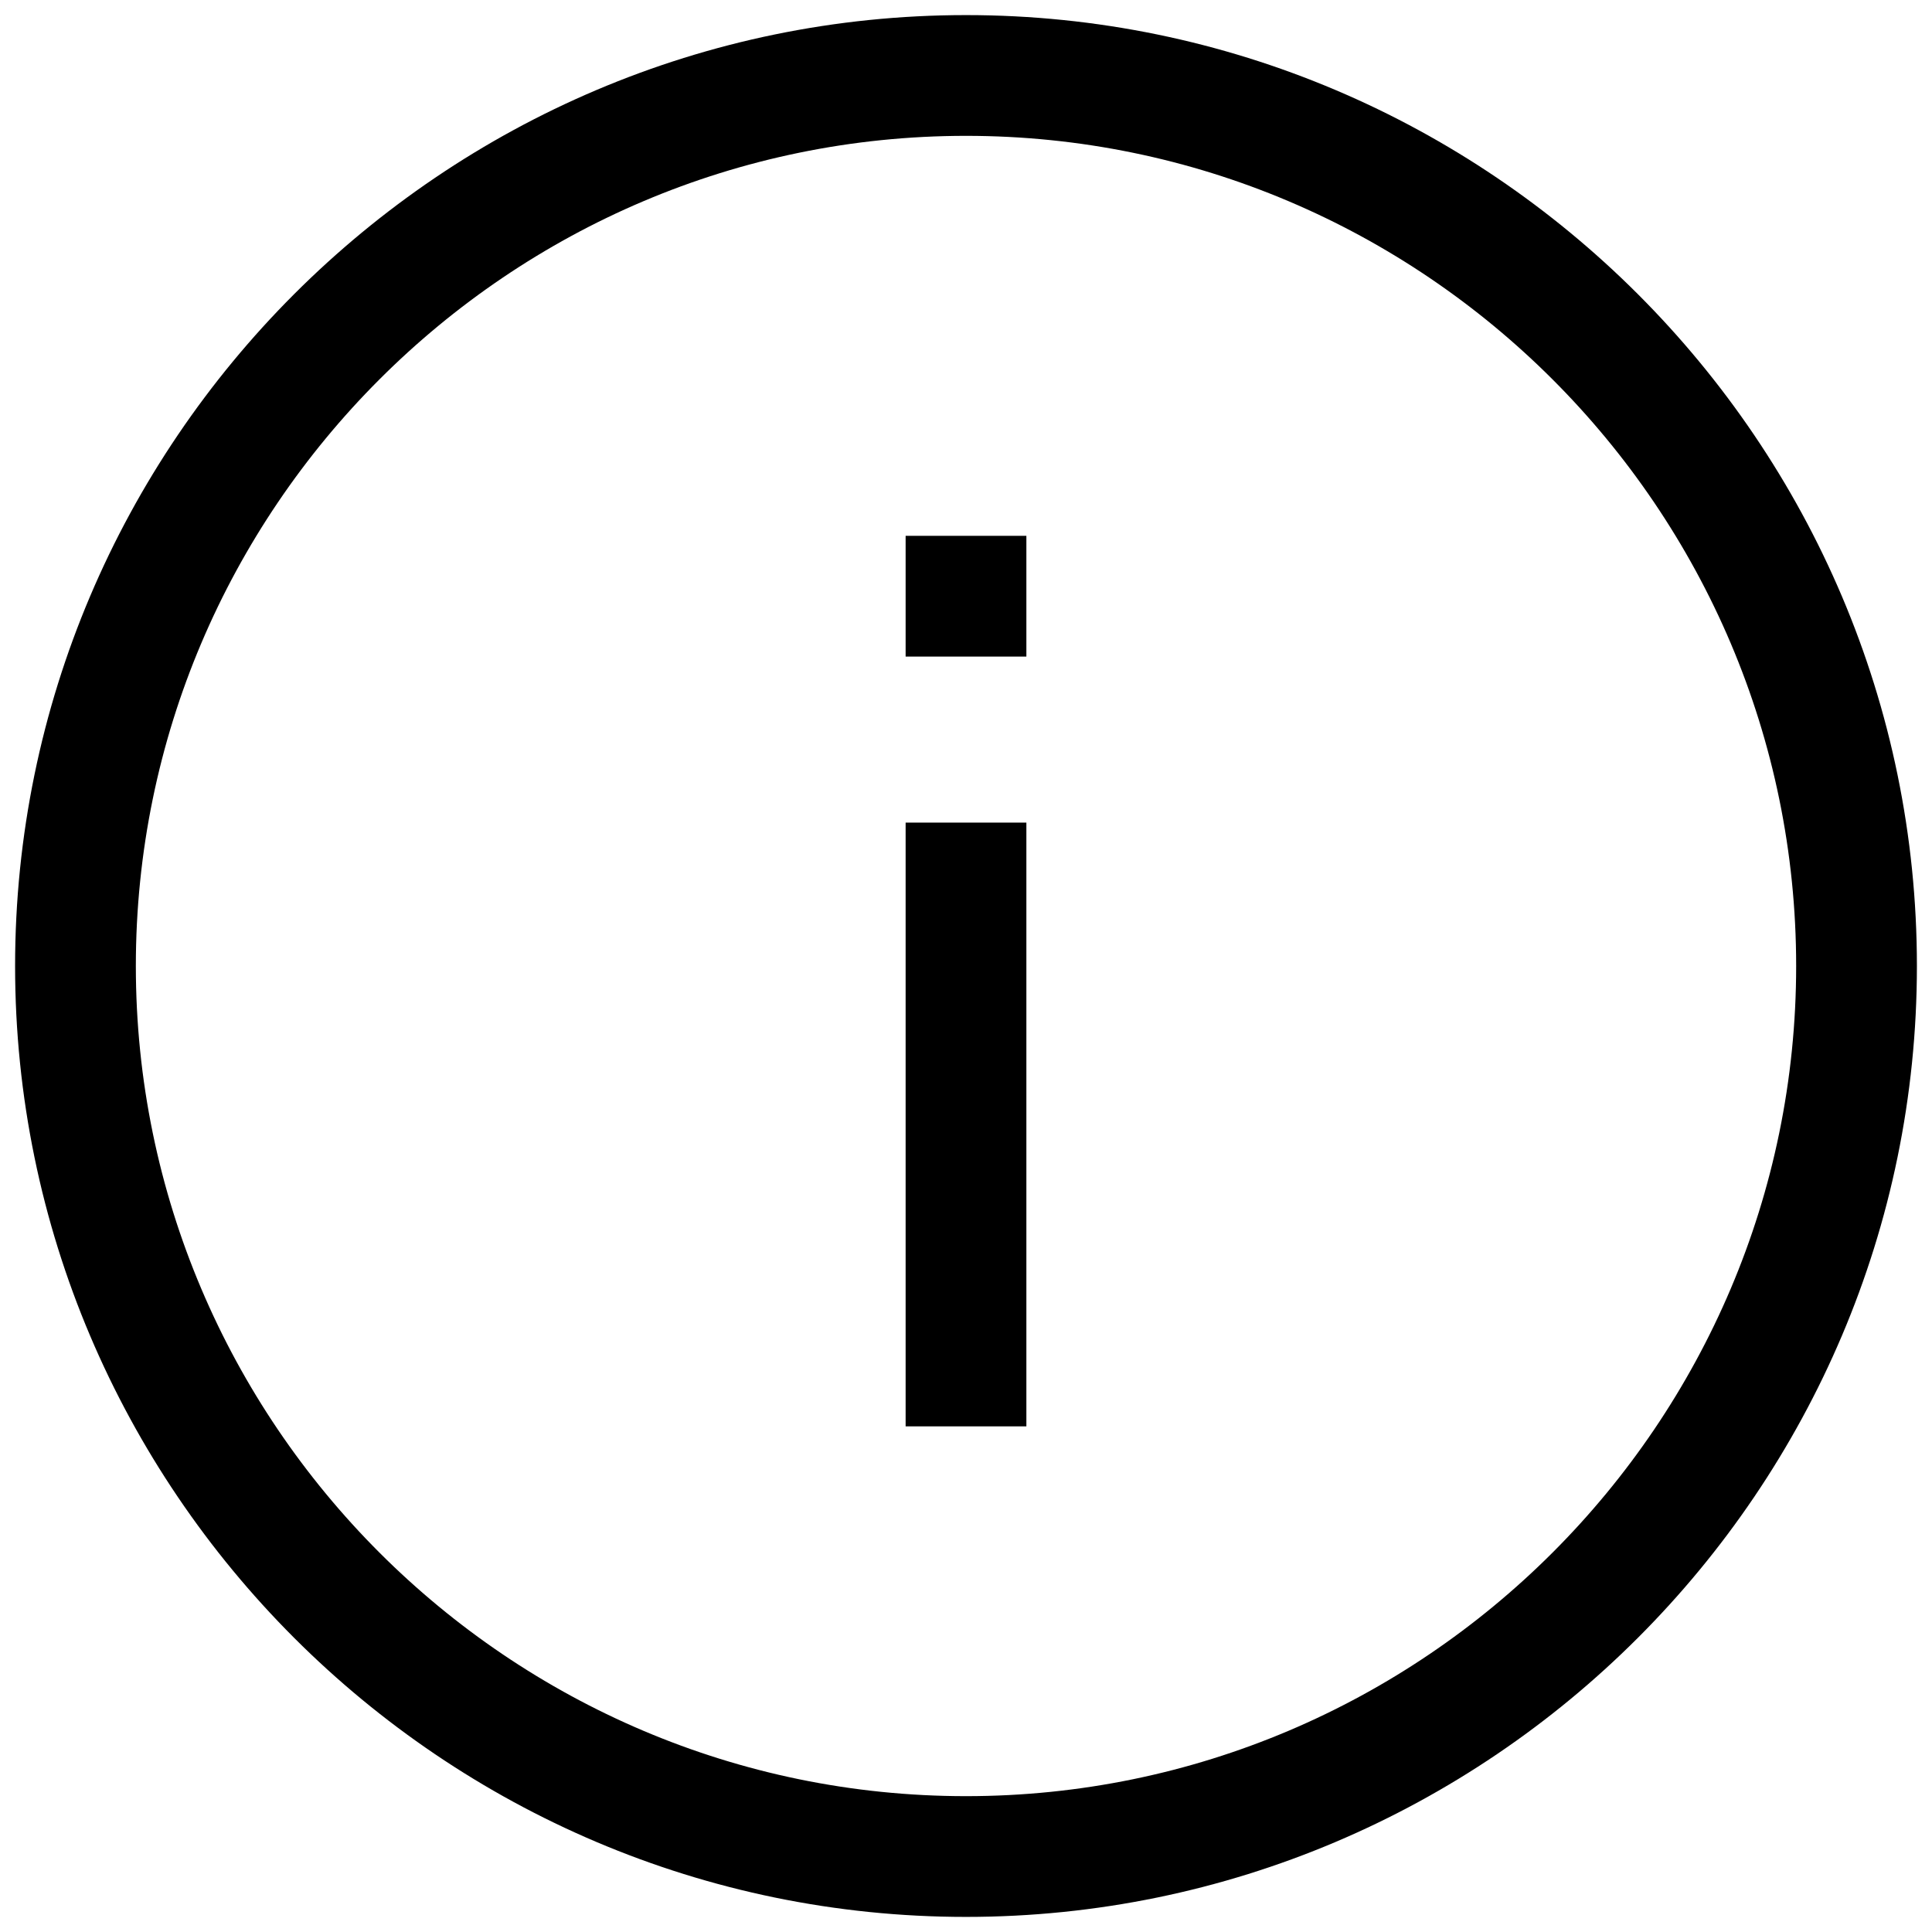
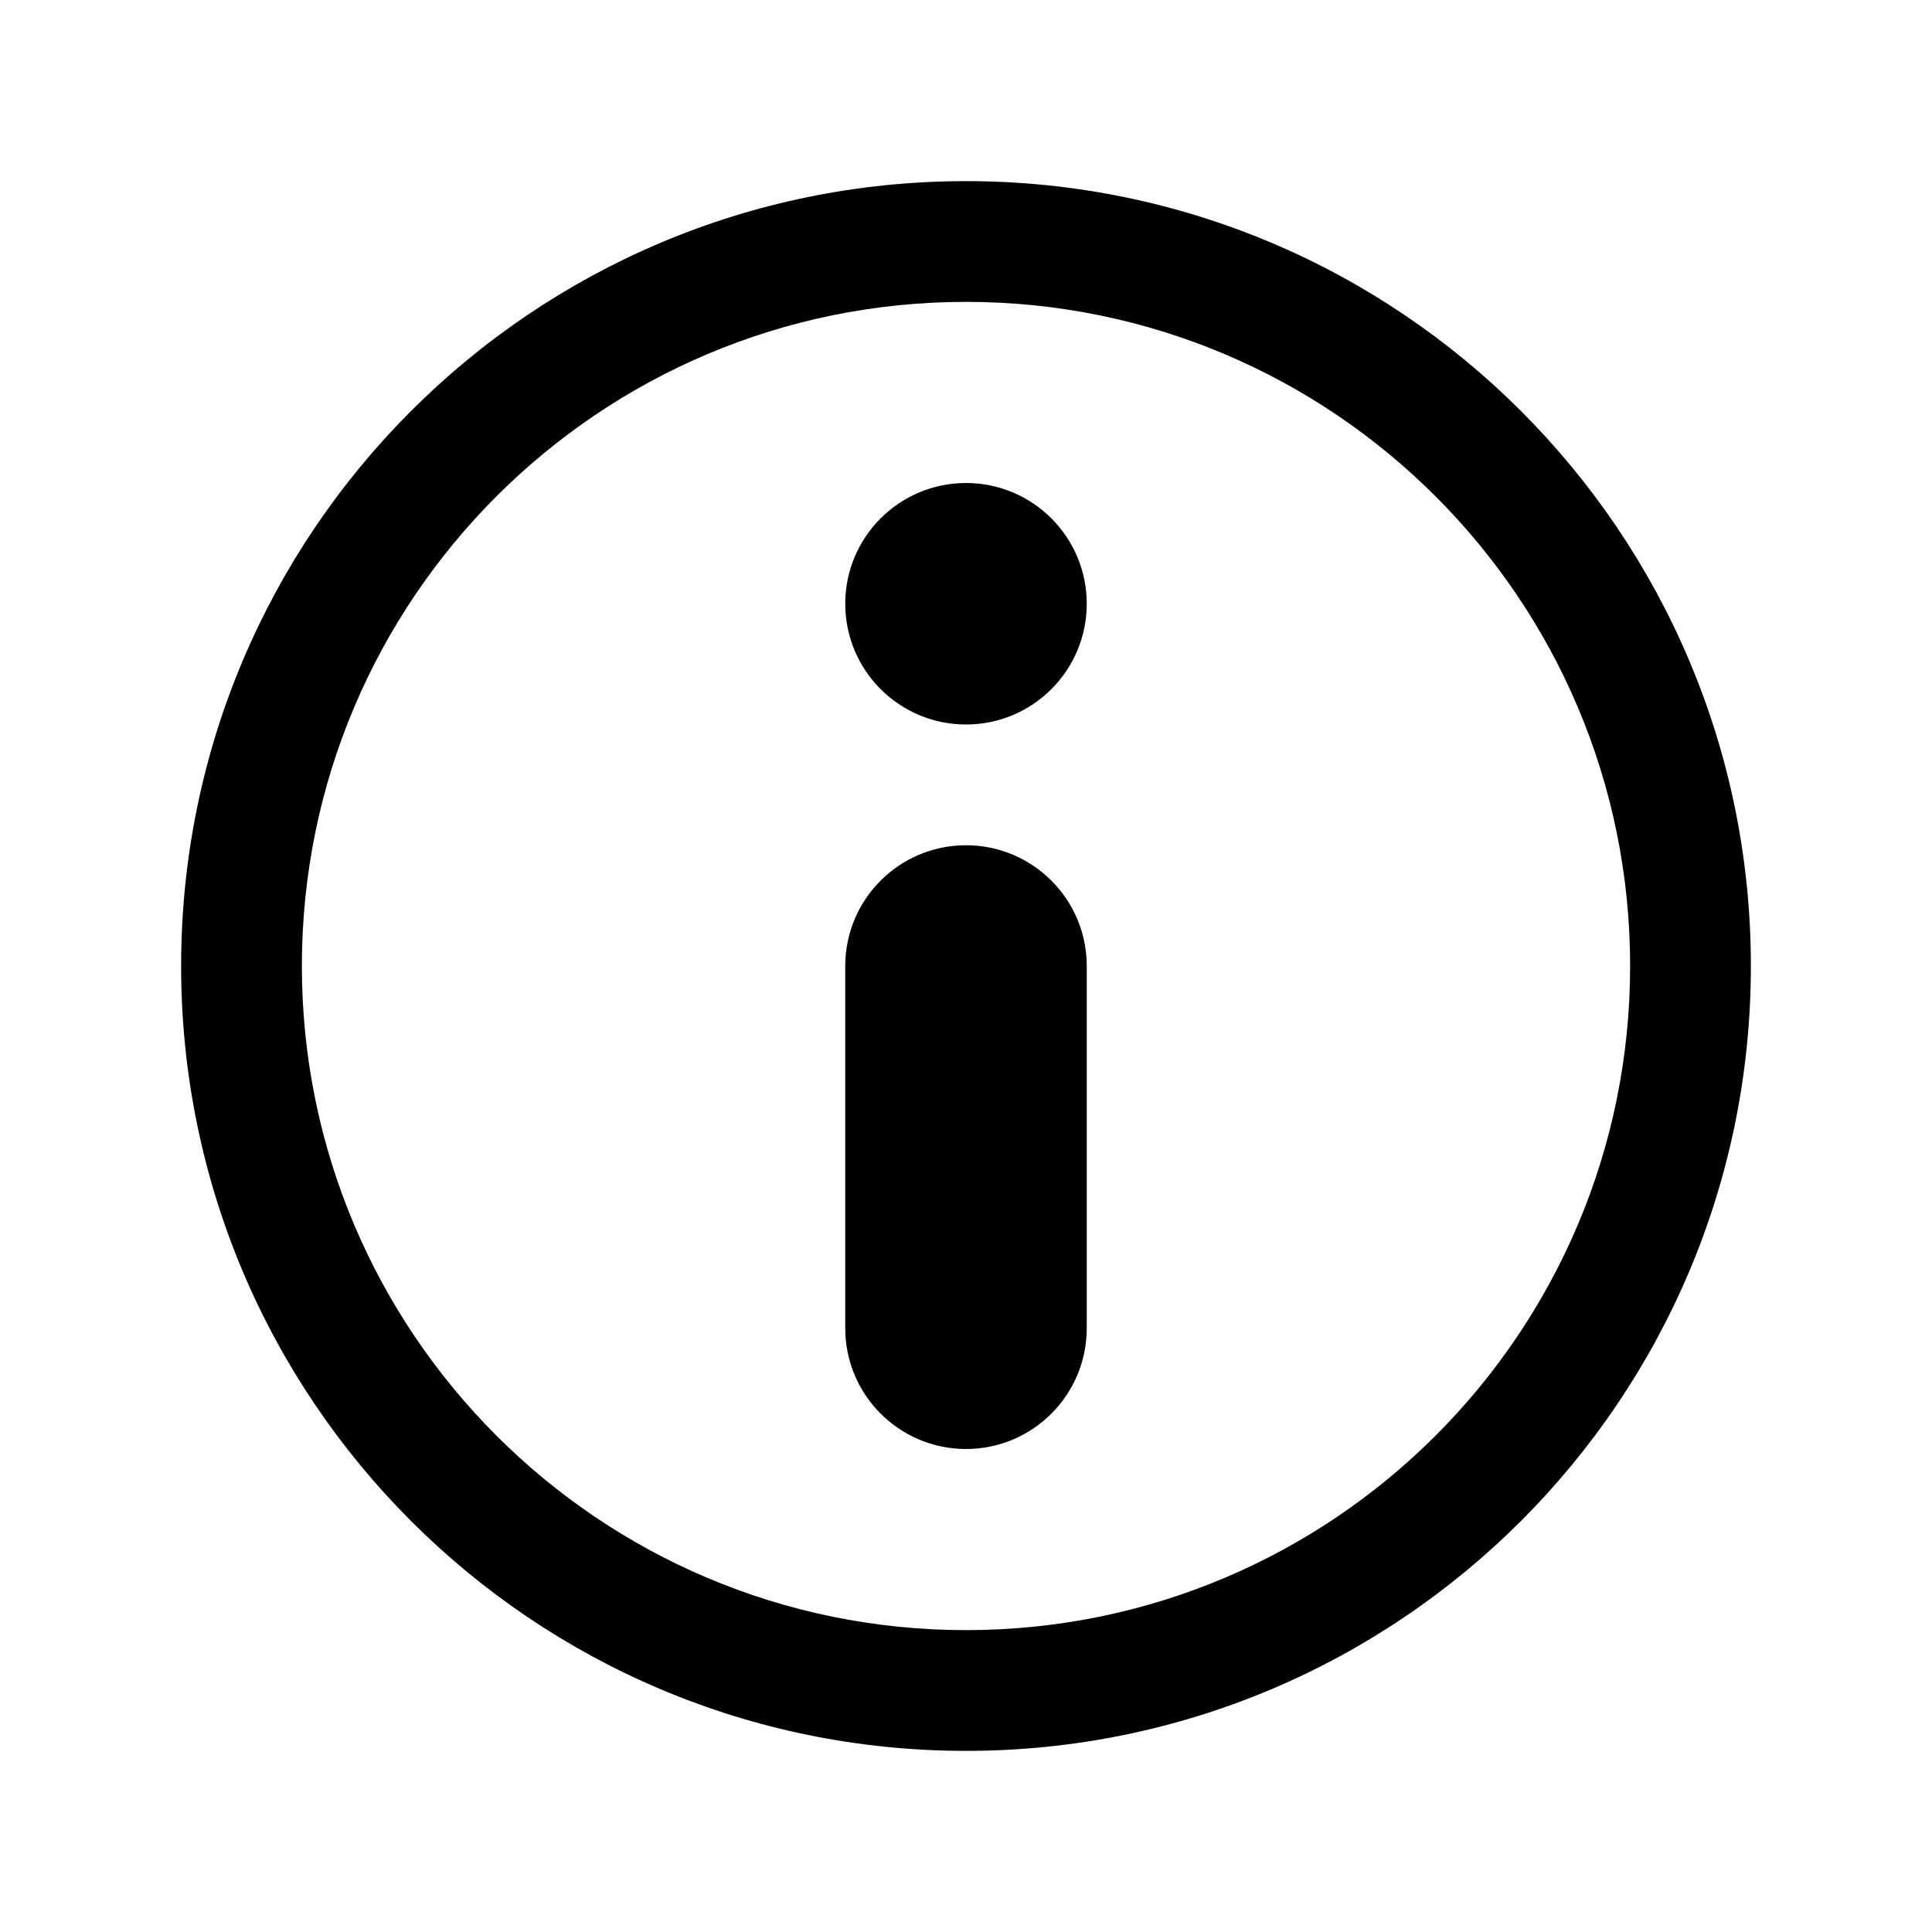
- <svg xmlns="http://www.w3.org/2000/svg" id="Layer_1" style="enable-background:new 0 0 128 128;" version="1.1" viewBox="0 0 128 128" xml:space="preserve">
-   <g>
-     <path d="M64,1C29.3,1,1,29.3,1,64s28.3,63,63,63s63-28.3,63-63S98.7,1,64,1z M64,119C33.7,119,9,94.3,9,64S33.7,9,64,9   s55,24.7,55,55S94.3,119,64,119z" />
-     <rect height="40" width="8" x="60" y="54.5" />
-     <rect height="8" width="8" x="60" y="35.5" />
+ <svg xmlns="http://www.w3.org/2000/svg" viewBox="0 0 32 32">
+   <defs>
+     <style>.cls-1{fill:none;}</style>
+   </defs>
+   <g data-name="Layer 2" id="Layer_2">
+     <path d="M16,12a2,2,0,1,1,2-2A2,2,0,0,1,16,12Zm0-2Z" />
+     <path d="M16,29A13,13,0,1,1,29,16,13,13,0,0,1,16,29ZM16,5A11,11,0,1,0,27,16,11,11,0,0,0,16,5Z" />
+     <path d="M16,24a2,2,0,0,1-2-2V16a2,2,0,0,1,4,0v6A2,2,0,0,1,16,24Zm0-8v0Z" />
+   </g>
+   <g id="frame">
+     <rect class="cls-1" height="32" width="32" />
  </g>
</svg>
